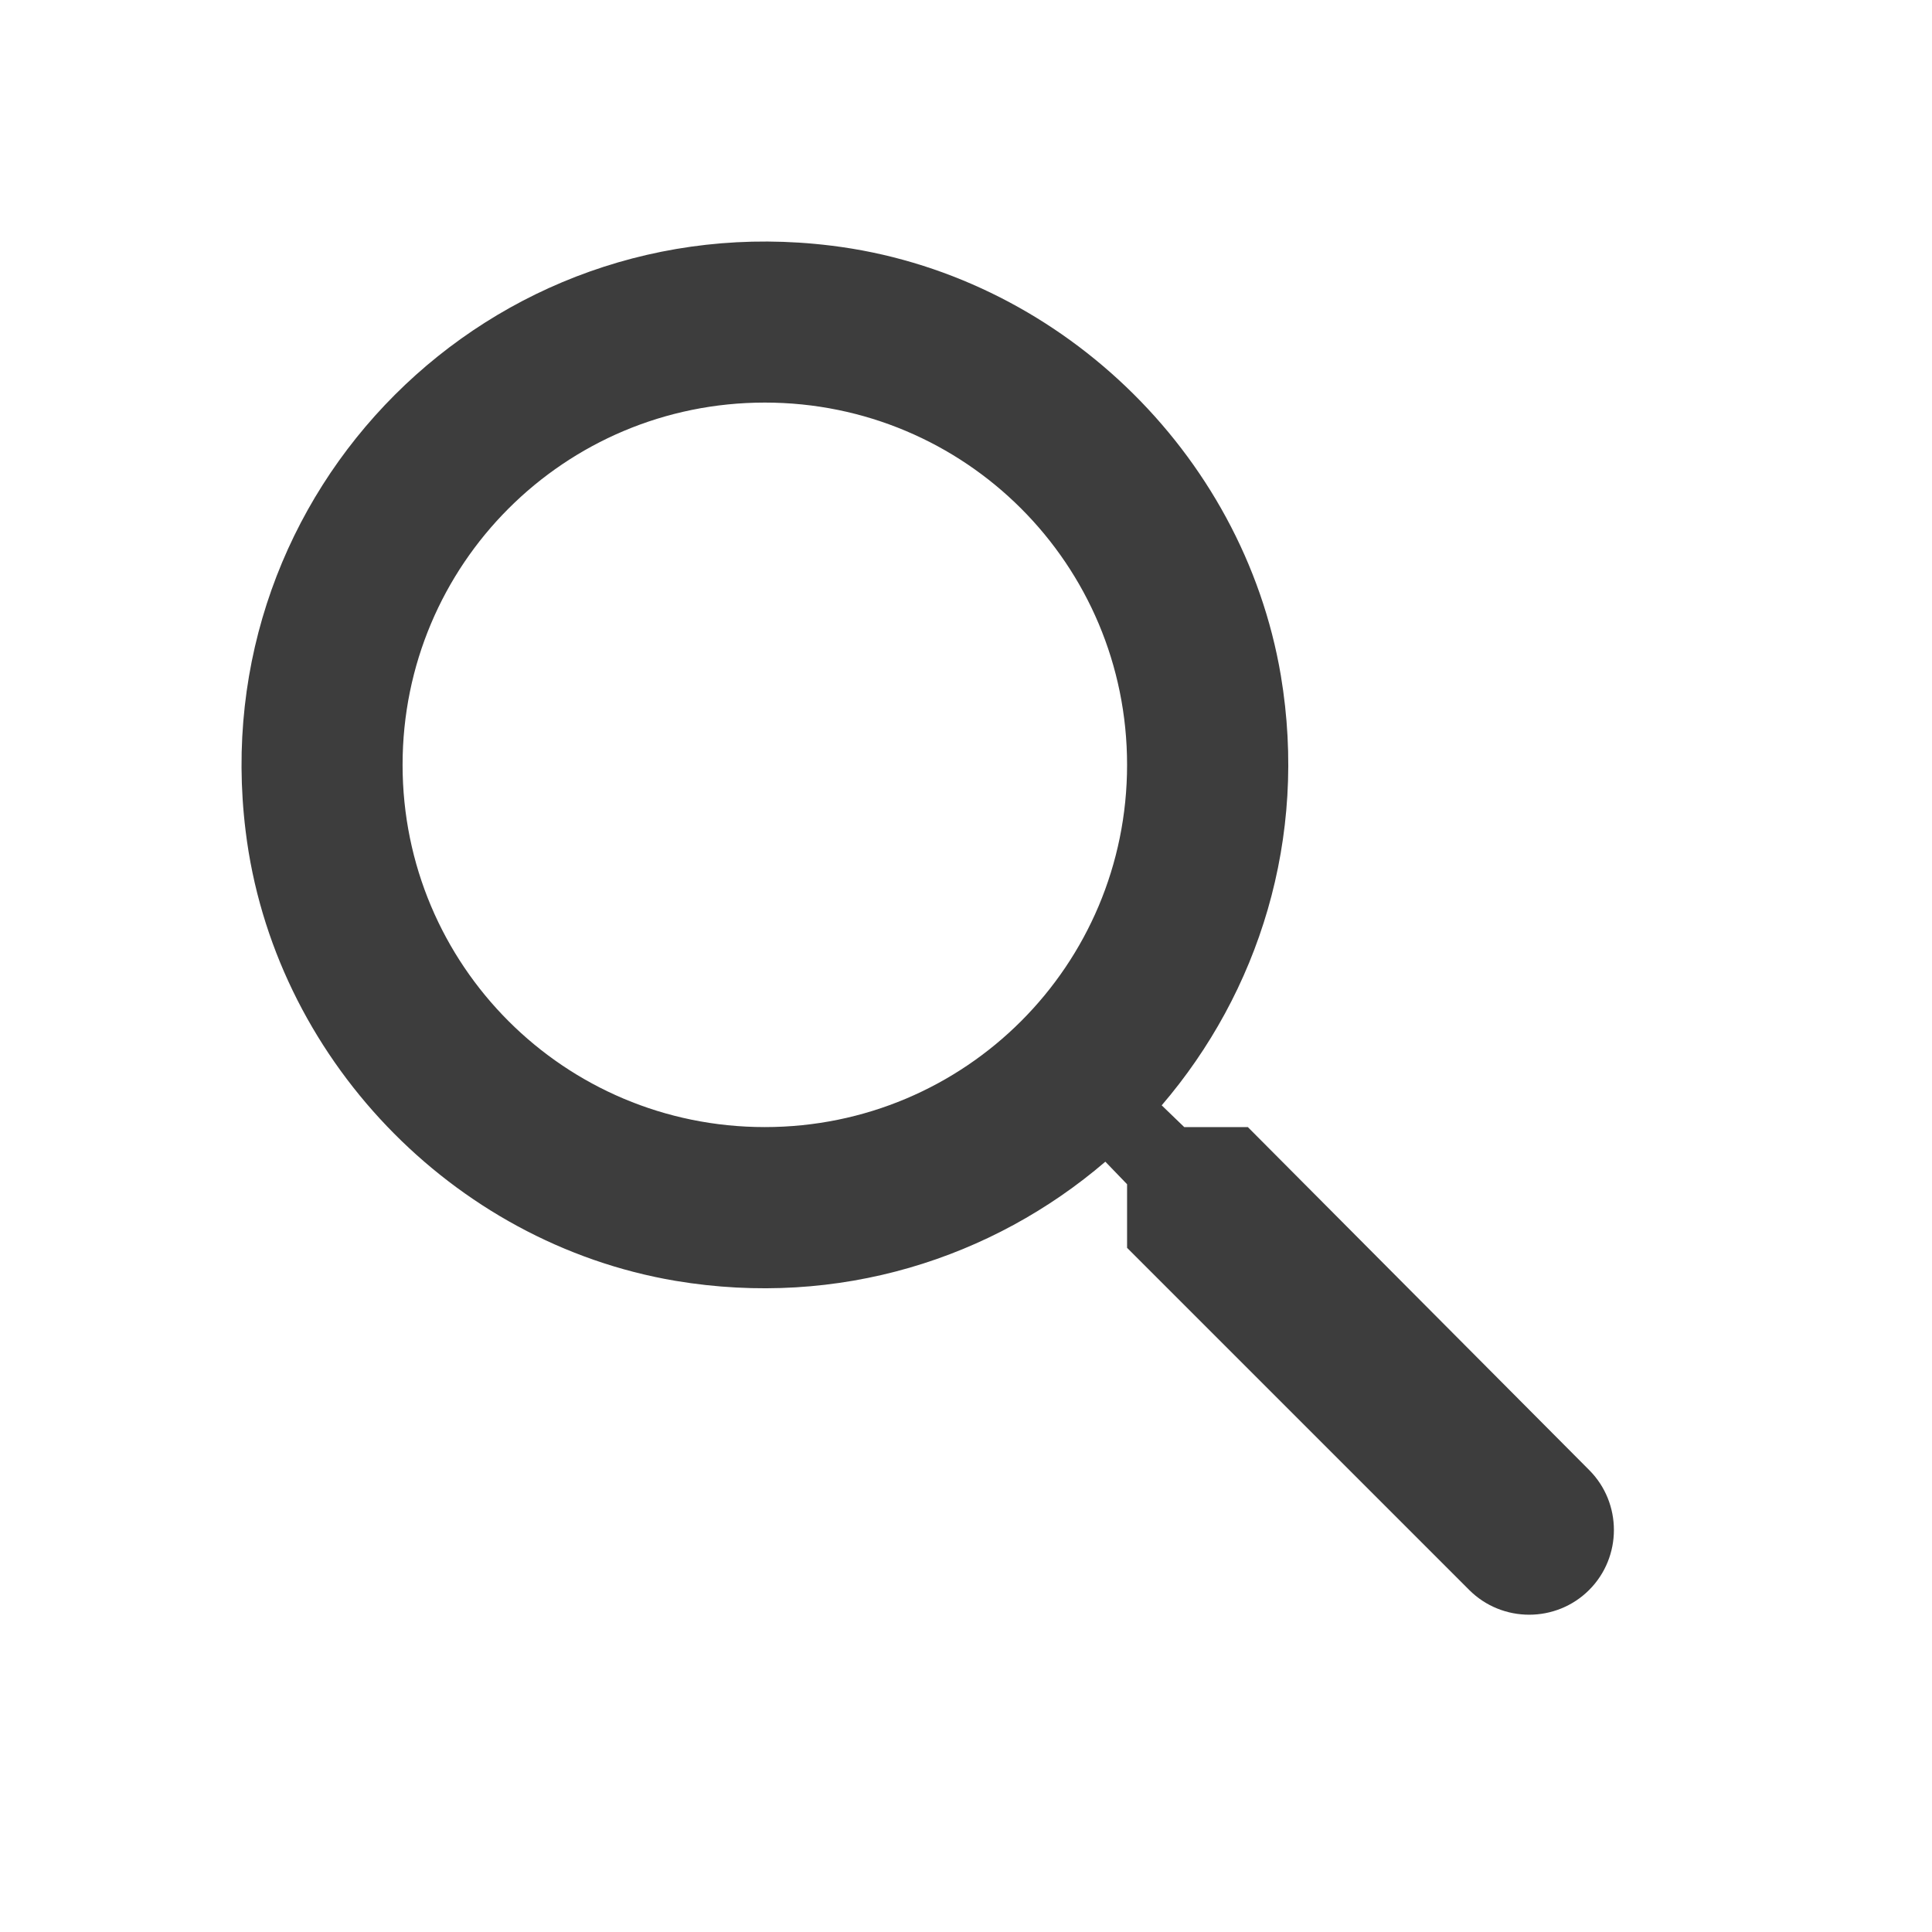
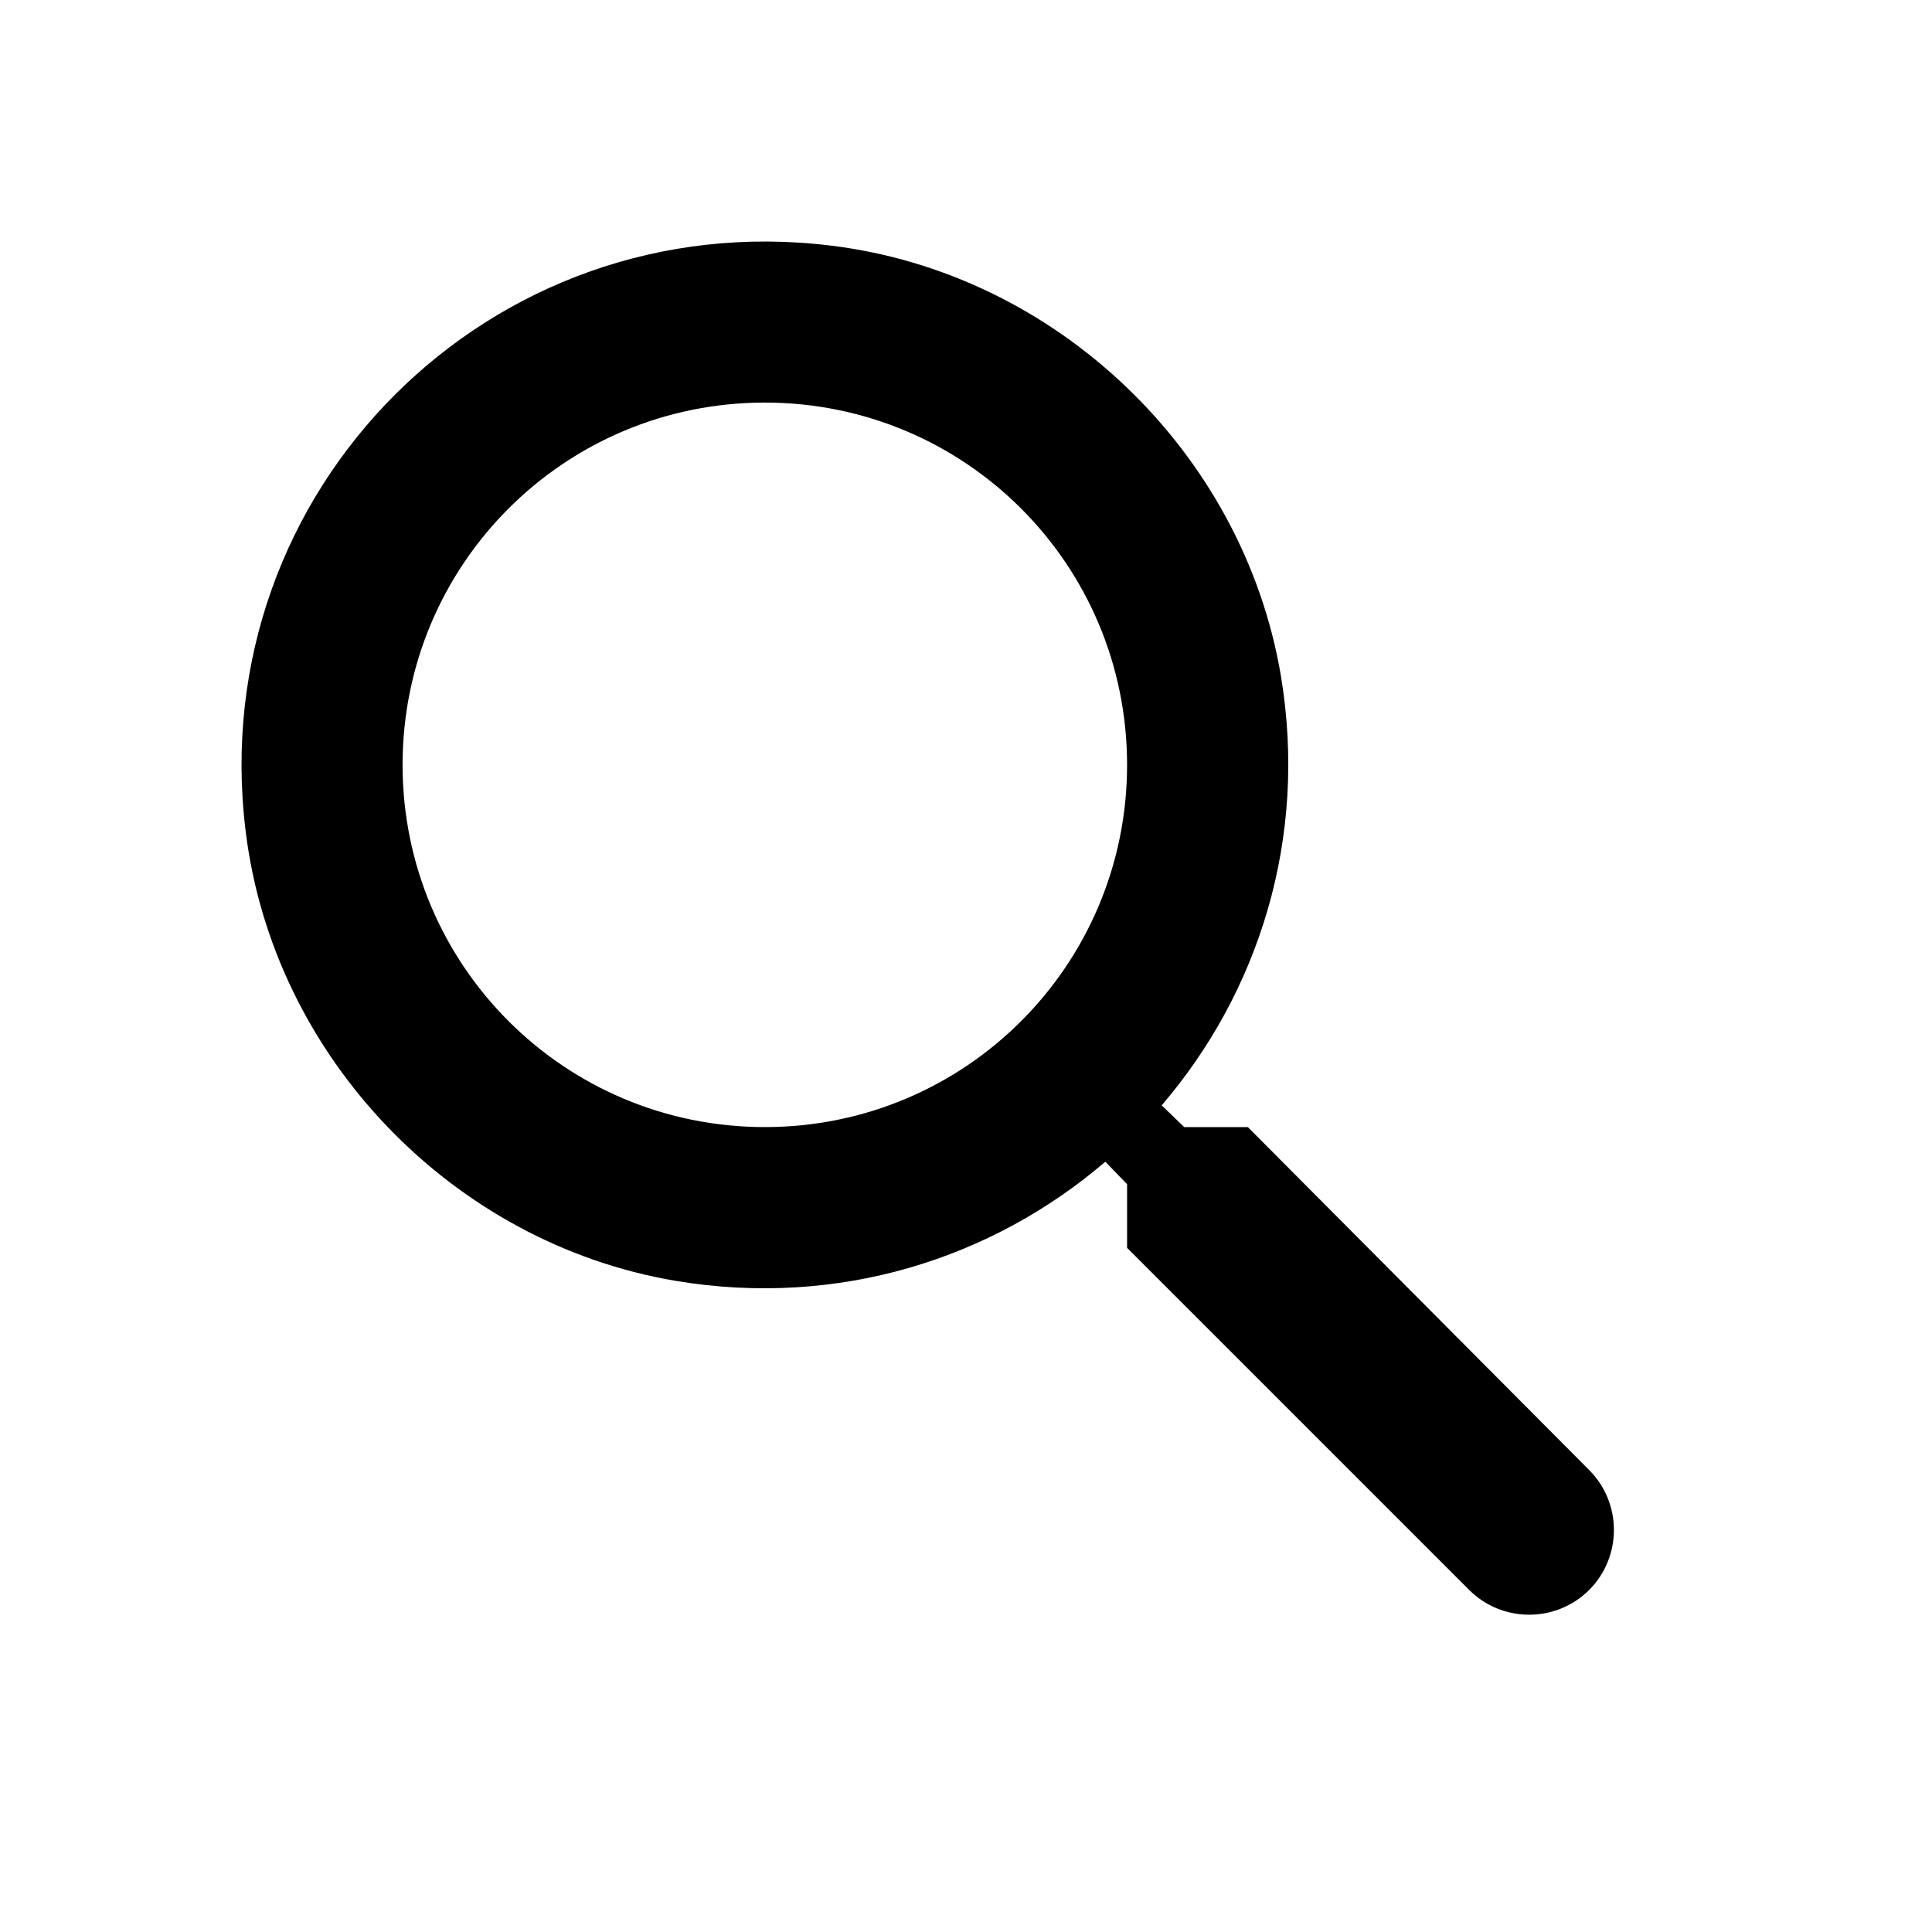
<svg xmlns="http://www.w3.org/2000/svg" viewBox="0 0 24 24" version="1.1">
  <g id="24px-/-search" stroke="none" stroke-width="1" fill="none" fill-rule="evenodd">
    <rect id="Rectangle" x="0" y="0" width="24" height="24" />
-     <path d="M15.501,14.001 L14.711,14.001 L14.431,13.731 C15.631,12.331 16.251,10.421 15.911,8.391 C15.441,5.611 13.121,3.391 10.321,3.051 C6.091,2.531 2.531,6.091 3.051,10.321 C3.391,13.121 5.611,15.441 8.391,15.911 C10.421,16.251 12.331,15.631 13.731,14.431 L14.001,14.711 L14.001,15.501 L18.251,19.751 C18.661,20.161 19.331,20.161 19.741,19.751 L19.741,19.751 C20.151,19.341 20.151,18.671 19.741,18.261 L15.501,14.001 Z M9.501,14.001 C7.011,14.001 5.001,11.991 5.001,9.501 C5.001,7.011 7.011,5.001 9.501,5.001 C11.991,5.001 14.001,7.011 14.001,9.501 C14.001,11.991 11.991,14.001 9.501,14.001 Z" id="Shape" fill="#3D3D3D" fill-rule="nonzero" />
+     <path d="M15.501,14.001 L14.711,14.001 L14.431,13.731 C15.631,12.331 16.251,10.421 15.911,8.391 C15.441,5.611 13.121,3.391 10.321,3.051 C6.091,2.531 2.531,6.091 3.051,10.321 C3.391,13.121 5.611,15.441 8.391,15.911 C10.421,16.251 12.331,15.631 13.731,14.431 L14.001,14.711 L14.001,15.501 L18.251,19.751 C18.661,20.161 19.331,20.161 19.741,19.751 L19.741,19.751 C20.151,19.341 20.151,18.671 19.741,18.261 L15.501,14.001 Z M9.501,14.001 C7.011,14.001 5.001,11.991 5.001,9.501 C5.001,7.011 7.011,5.001 9.501,5.001 C11.991,5.001 14.001,7.011 14.001,9.501 C14.001,11.991 11.991,14.001 9.501,14.001 Z" id="Shape" fill="currentColor" fill-rule="nonzero" />
  </g>
</svg>
